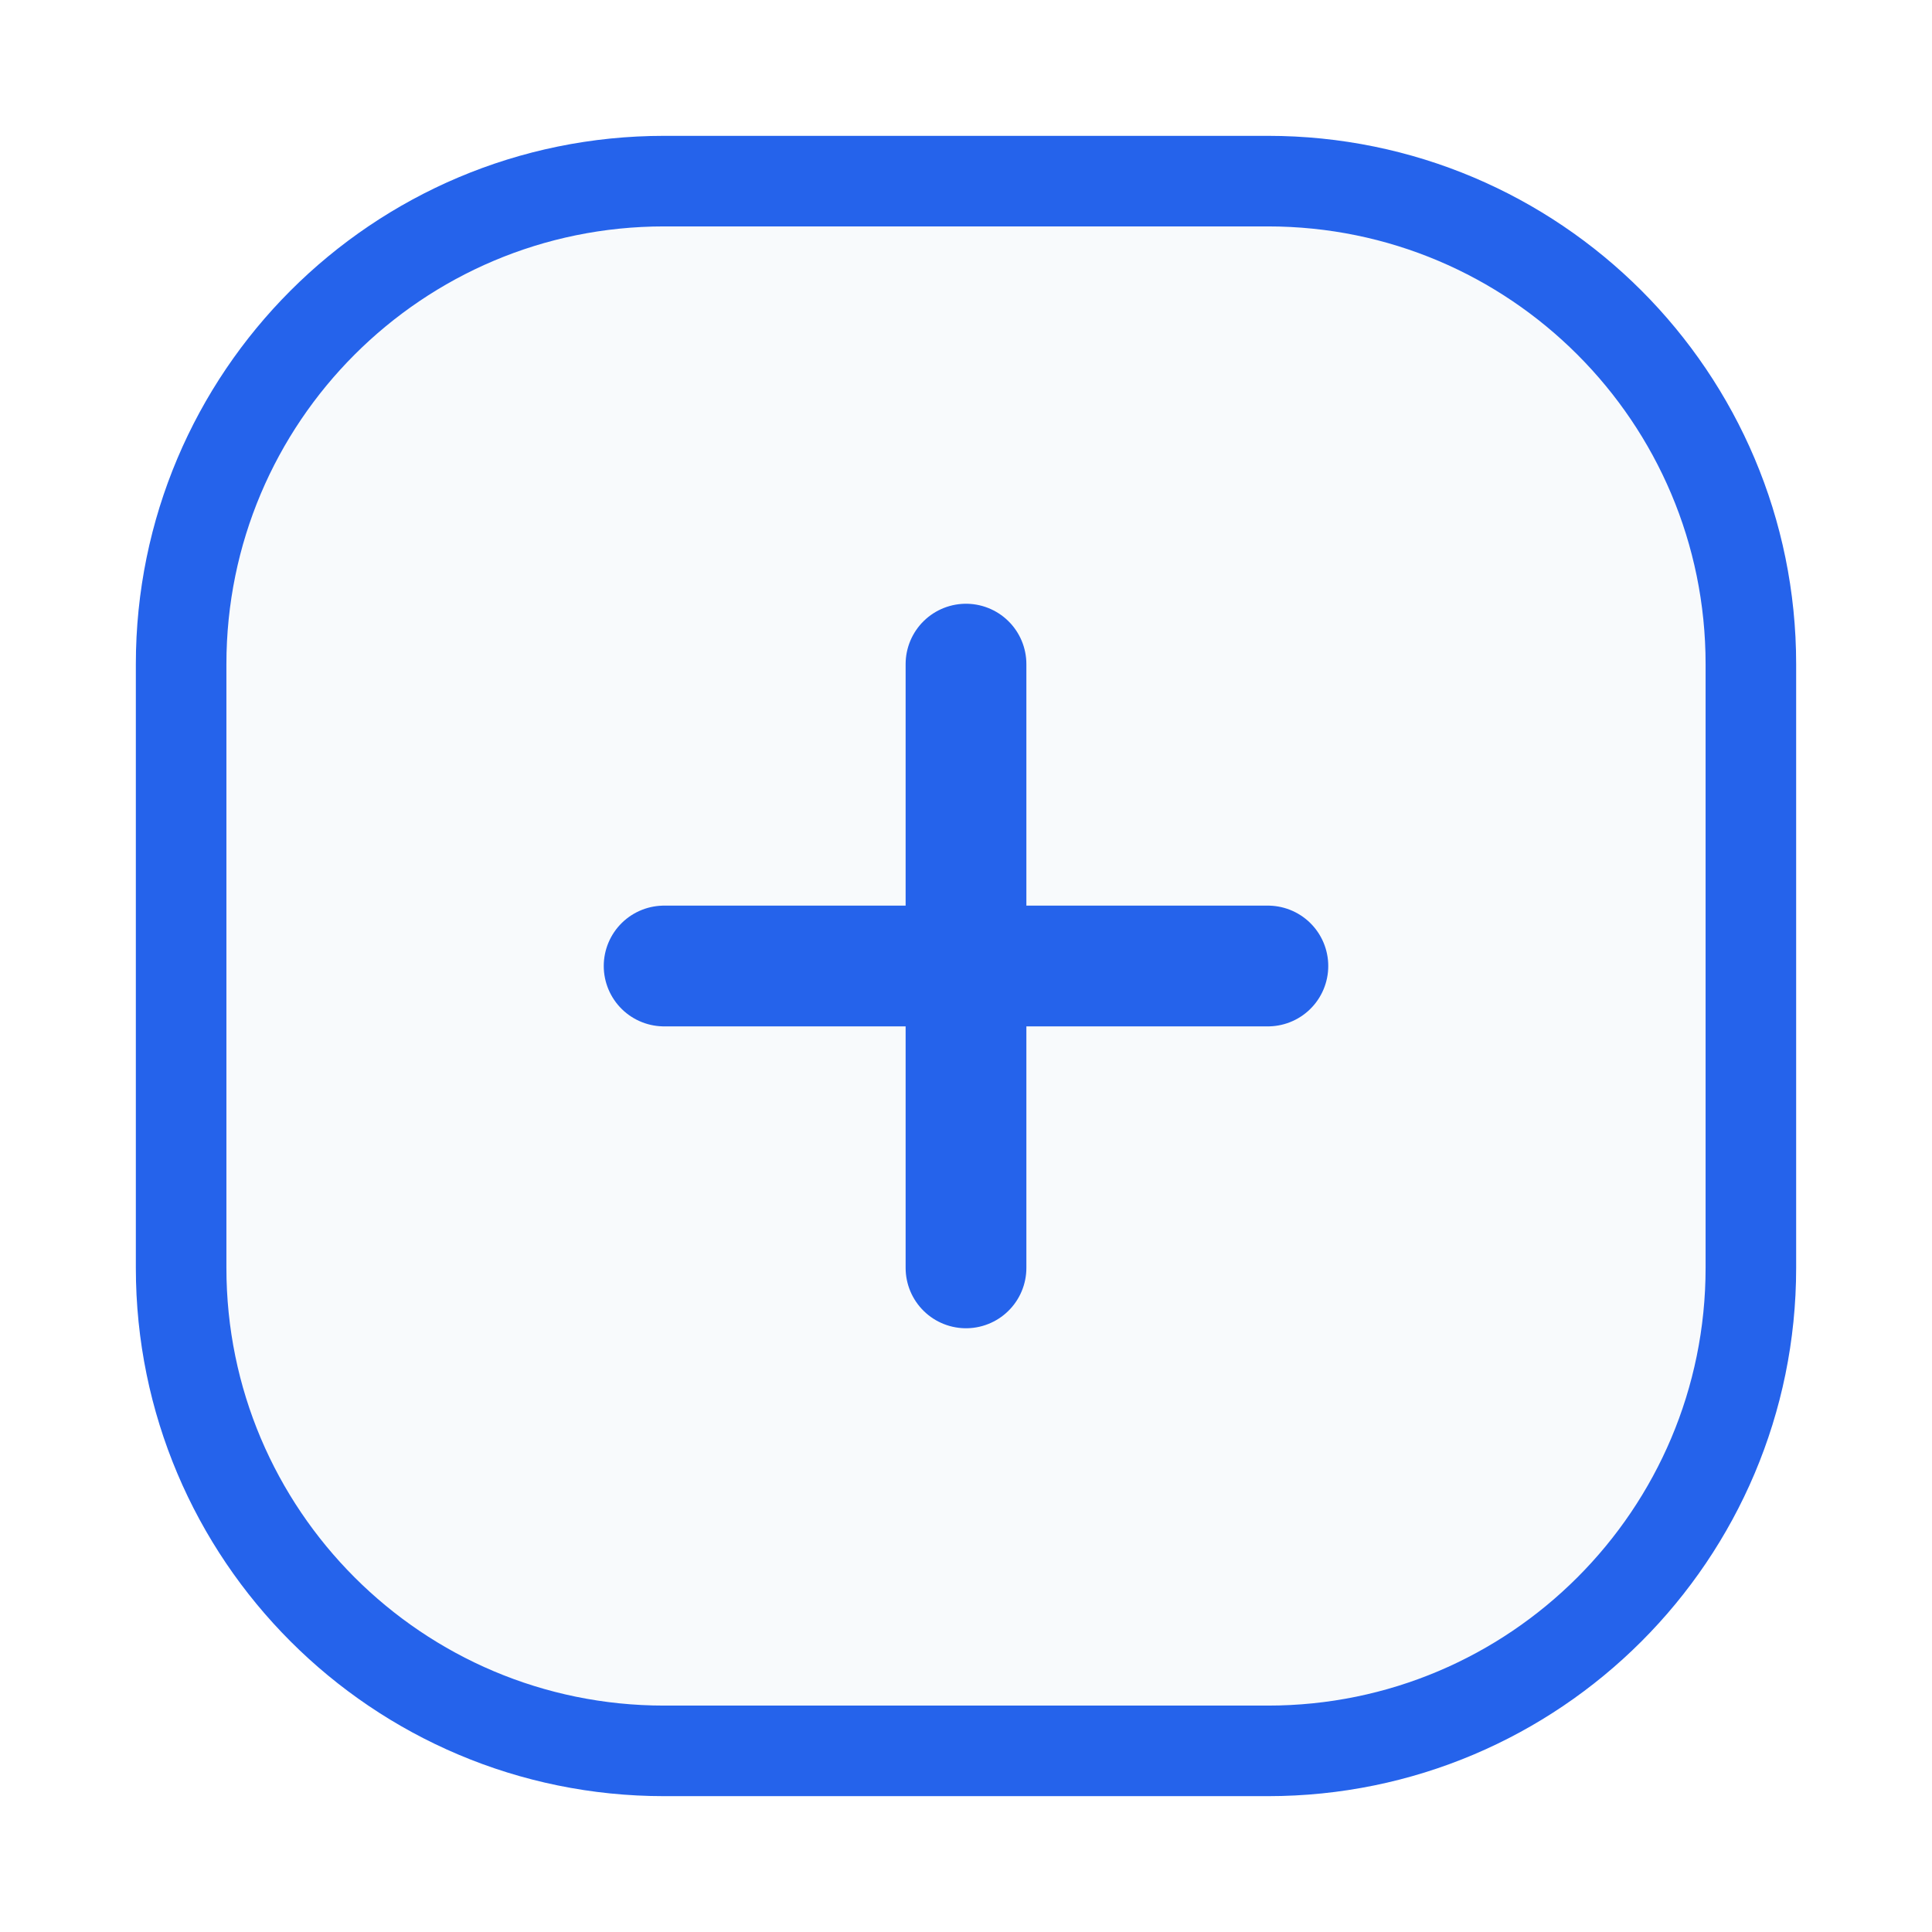
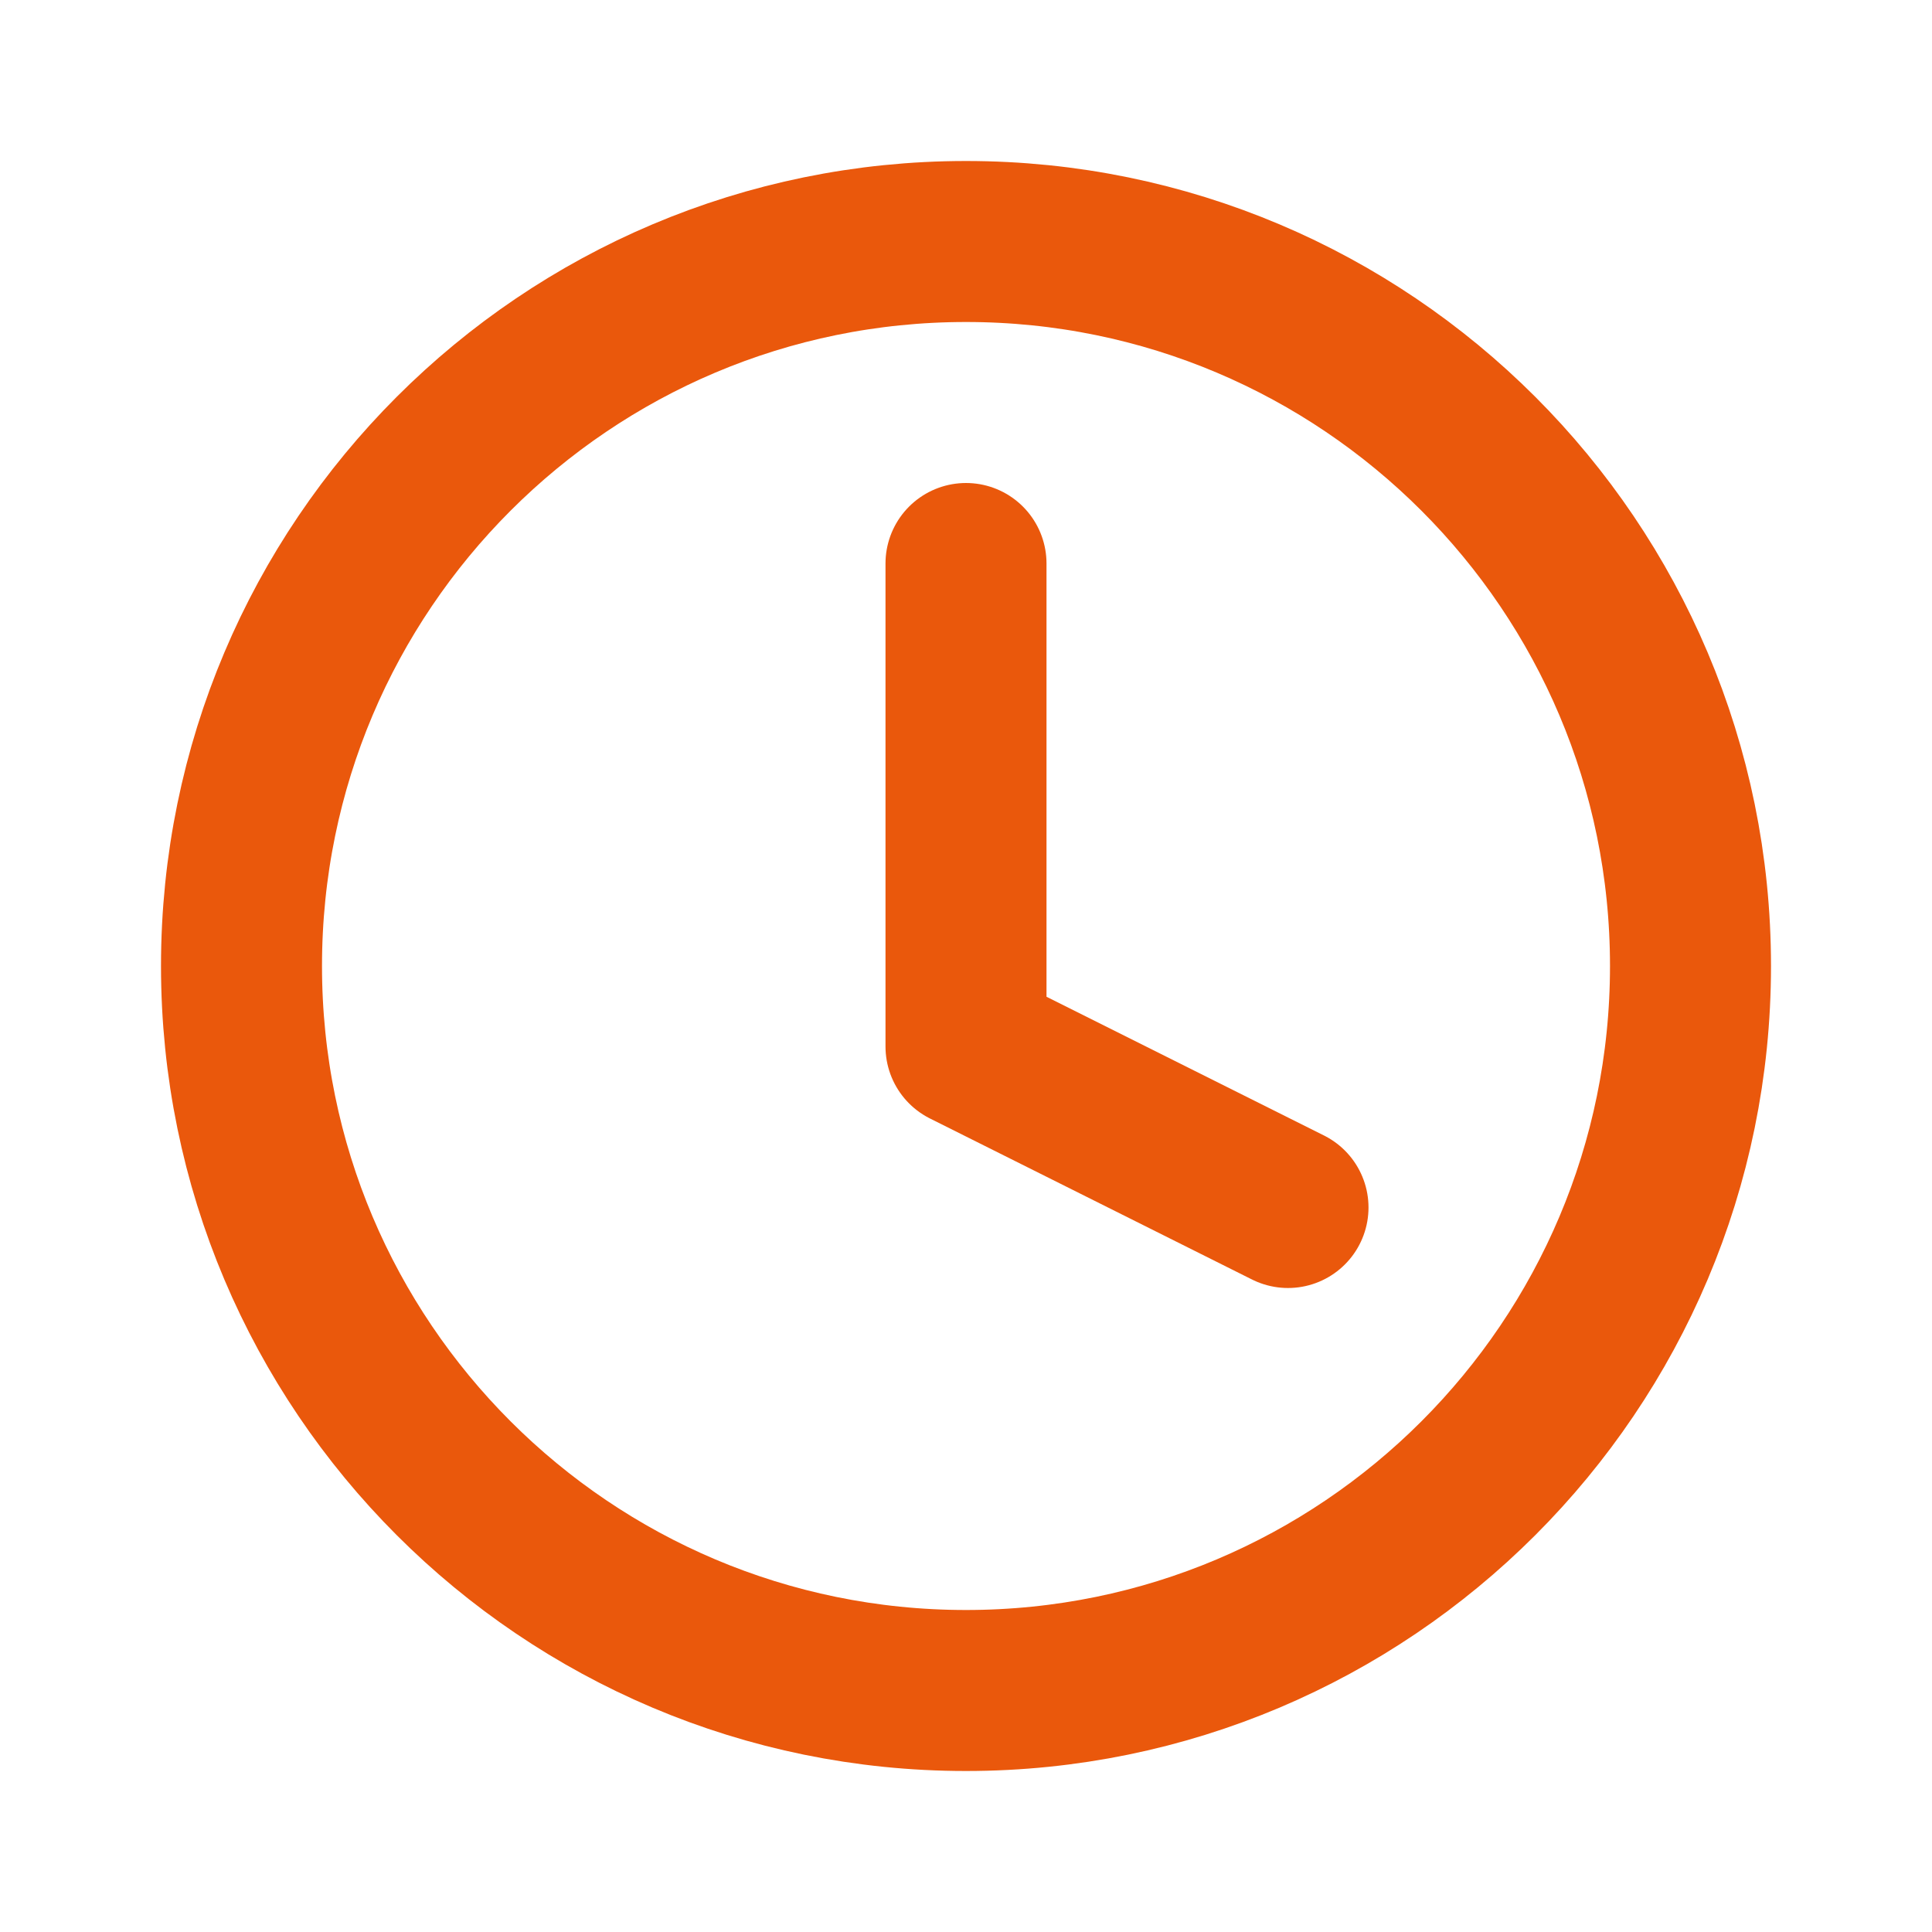
- <svg xmlns="http://www.w3.org/2000/svg" width="64" height="64" viewBox="0 0 64 64" fill="none">
-   <rect x="6" y="6" width="52" height="52" rx="16" fill="#F8FAFC" stroke="#2563EB" stroke-width="3" />
-   <path d="M22 32h20M32 22v20" stroke="#2563EB" stroke-width="4" stroke-linecap="round" />
+ <svg xmlns="http://www.w3.org/2000/svg" width="24" height="24" viewBox="0 0 24 24" fill="none" stroke="#EA580C" stroke-width="2" stroke-linecap="round" stroke-linejoin="round">
+   <circle cx="12" cy="12" r="9" />
+   <path d="M12 7v6l4 2" />
</svg>
